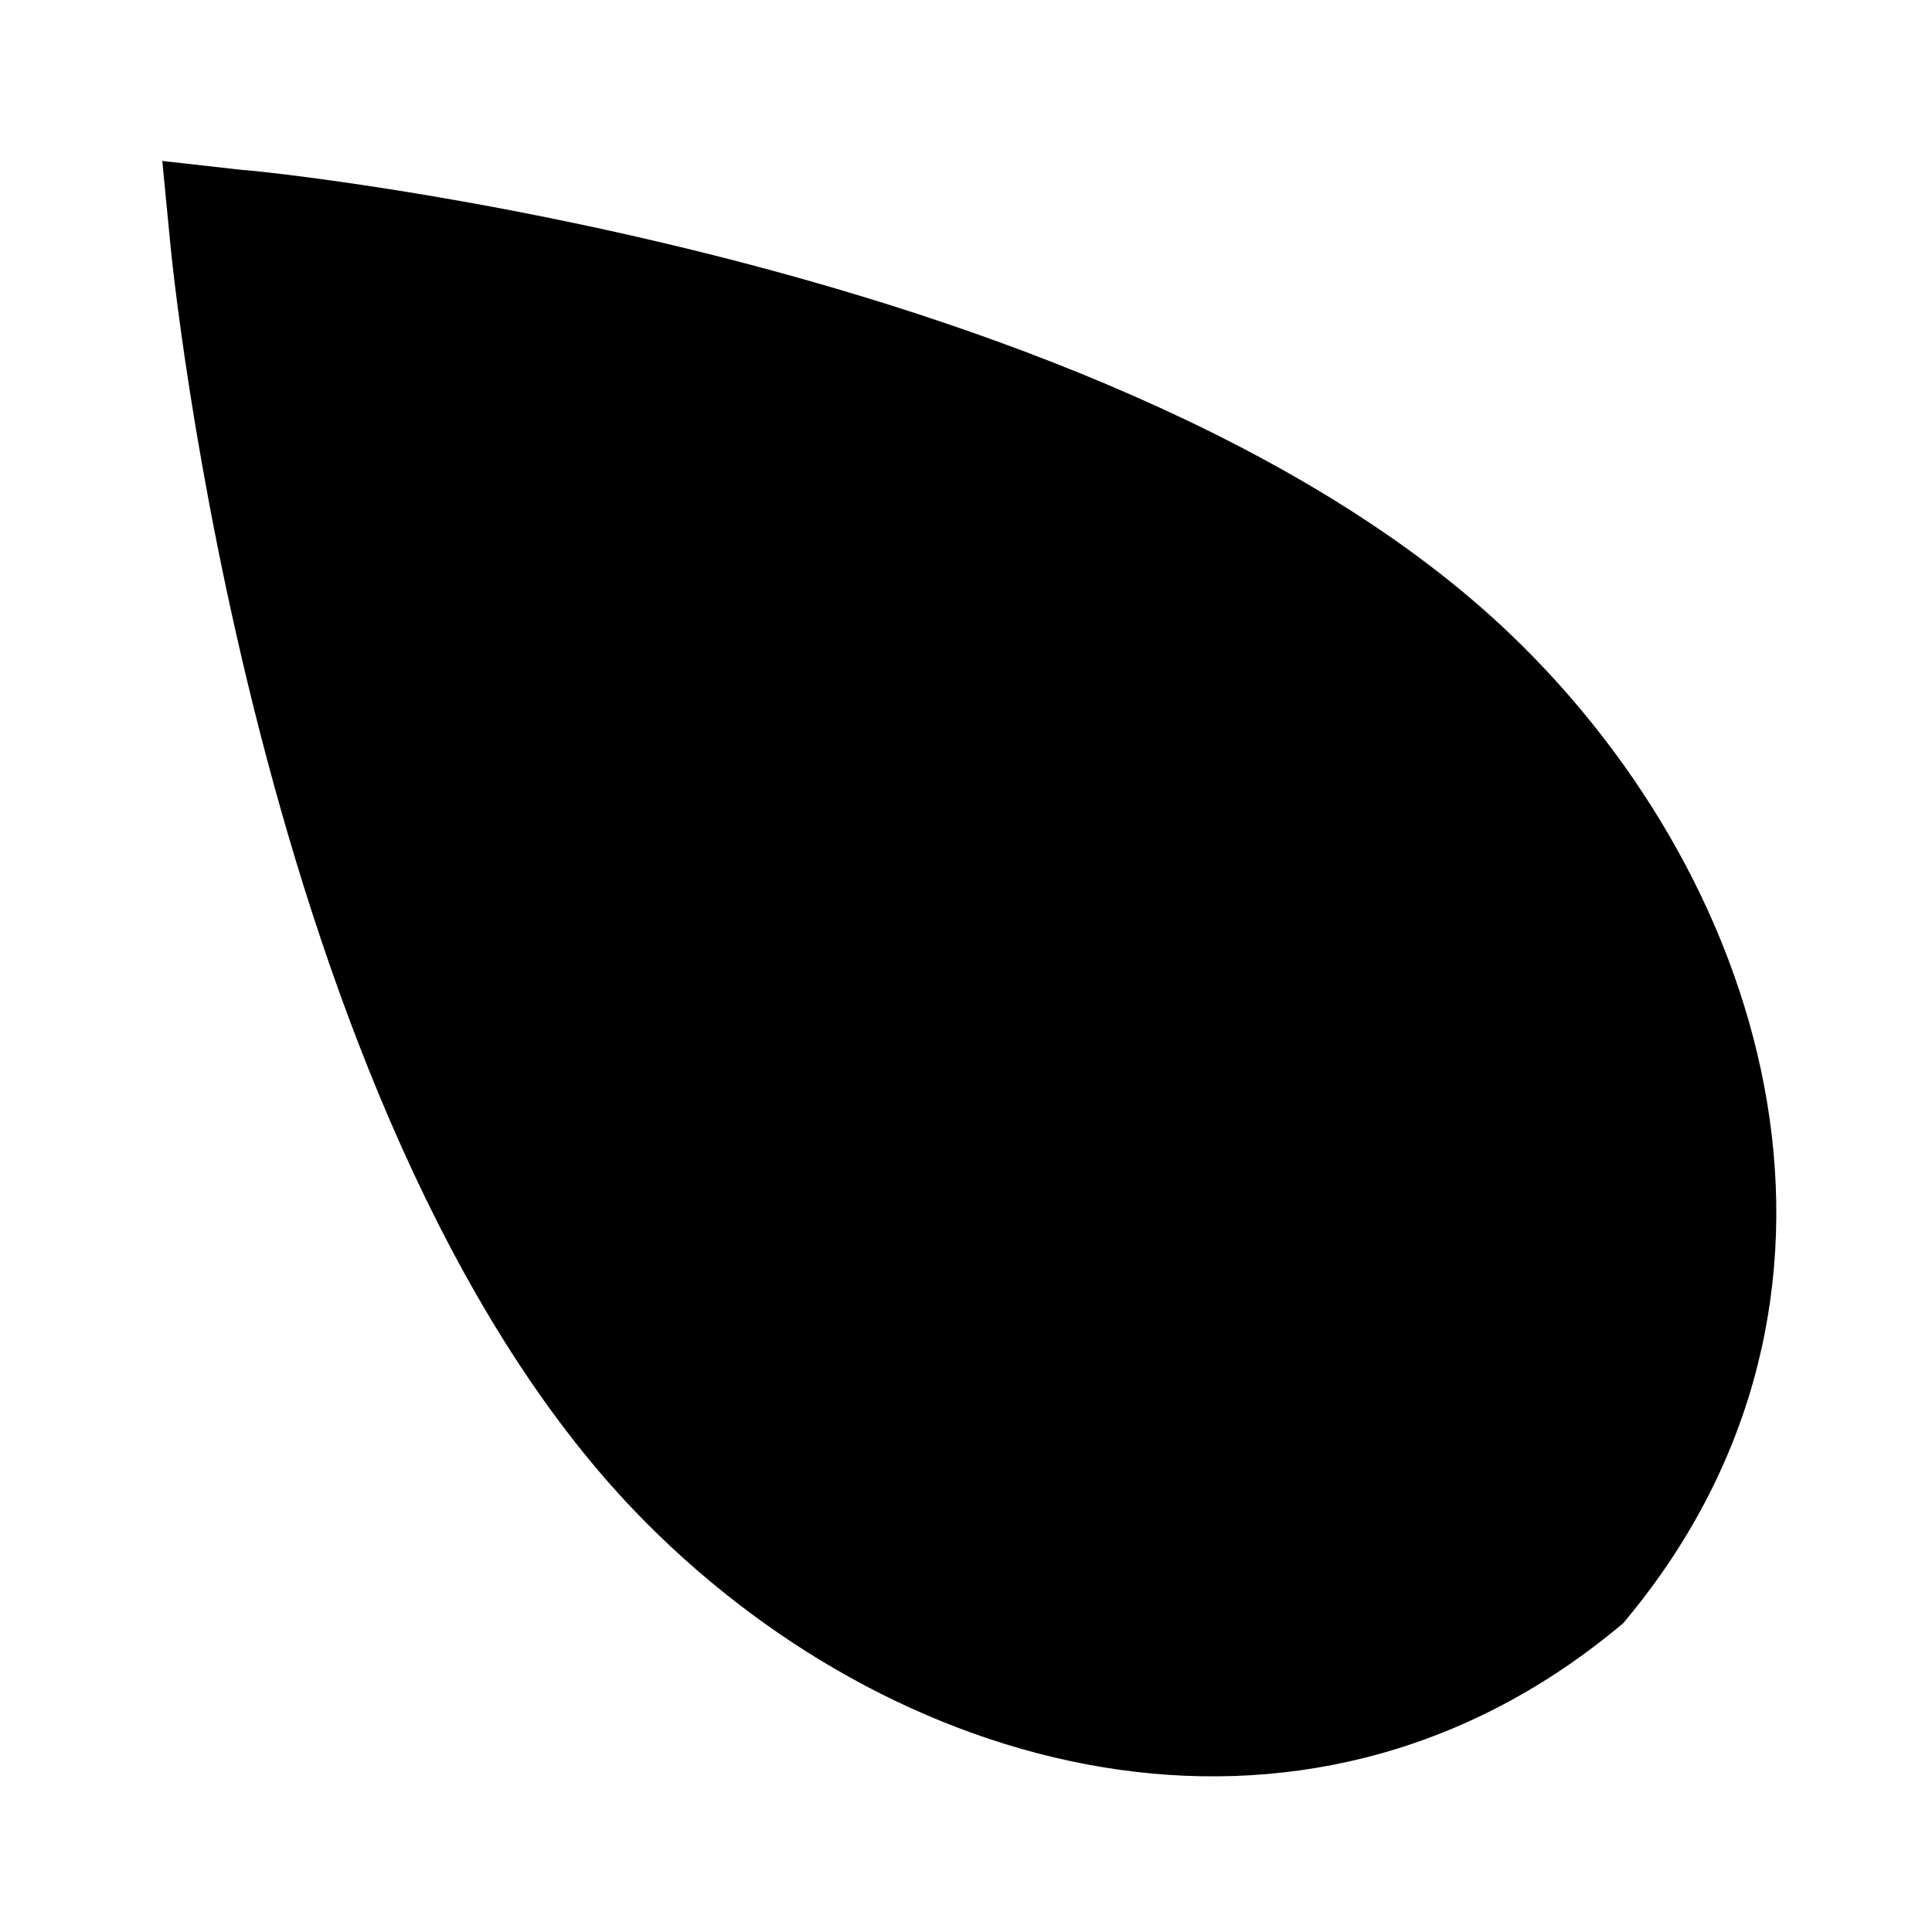
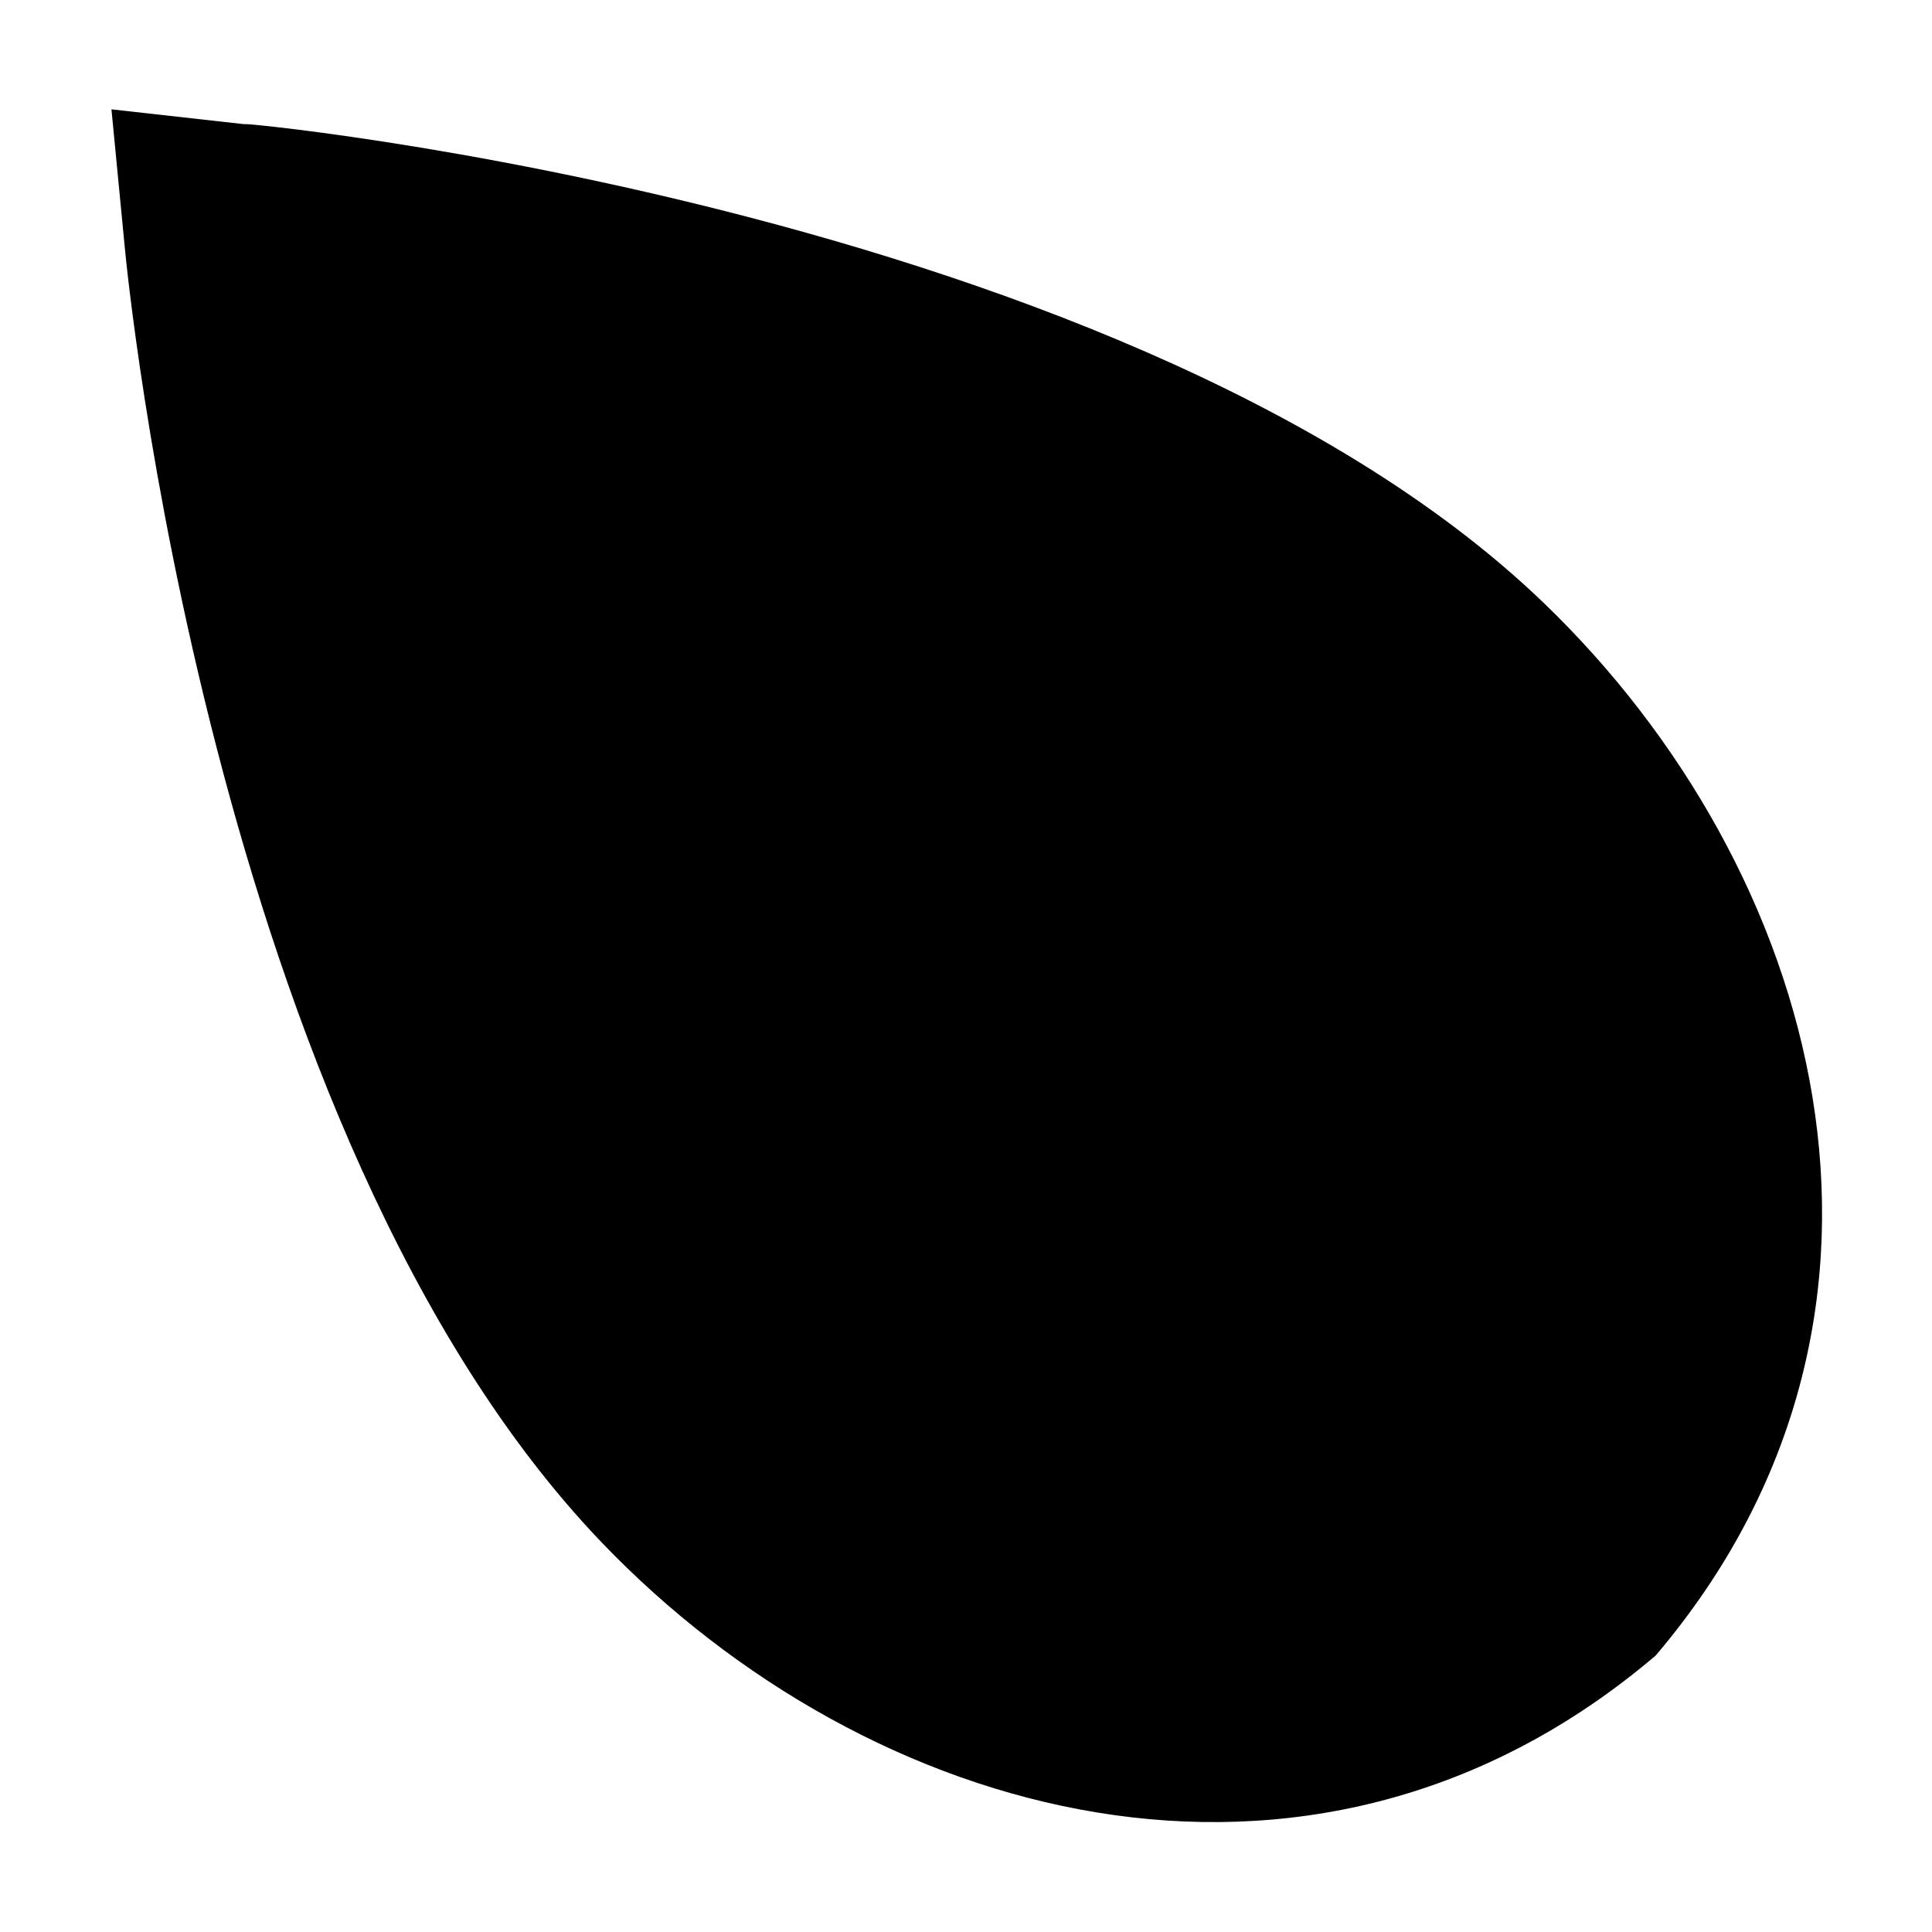
<svg xmlns="http://www.w3.org/2000/svg" xmlns:xlink="http://www.w3.org/1999/xlink" width="32" height="32" viewBox="0 0 32 32" version="1.1" id="svg1">
  <defs id="defs1">
    <linearGradient id="linearGradient6">
      <stop style="stop-color:@@PRIMARY@@;stop-opacity:1;" offset="0" id="stop6" />
      <stop style="stop-color:@@SECONDARY@@;stop-opacity:1;" offset="1" id="stop7" />
    </linearGradient>
    <linearGradient xlink:href="#linearGradient6" id="linearGradient7" x1="16.0" y1="0.0" x2="16.0" y2="32.0" gradientUnits="userSpaceOnUse" />
  </defs>
-   <path style="display:inline;fill-opacity:1;fill:url(#linearGradient7)" d="m 2.688,2.666 0.135,1.393 c 0.02,0.205 1.388,14.397 7.691,20.969 4.199,4.378 11.015,6.289 16.289,1.926 l 0.082,-0.068 0.068,-0.082 C 31.316,21.528 29.406,14.713 25.027,10.514 18.239,4.003 3.163,2.72 4.078,2.822 Z" id="path1" />
+   <path style="display:inline;fill-opacity:1;fill:url(#linearGradient7)" d="M 1.846,1.811 2.07,4.131 C 2.094,4.375 3.465,18.77 9.969,25.551 c 4.423,4.612 11.683,6.646 17.316,1.986 l 0.137,-0.115 0.115,-0.137 C 32.197,21.651 30.162,14.392 25.551,9.969 18.424,3.134 2.547,1.889 4.162,2.07 Z" id="path1" />
  <path style="display:inline;fill-opacity:1;fill:@@WHITE@@" d="m 3.951,3.949 c 0.014,0.145 1.367,14.023 7.381,20.293 3.863,4.027 10.012,5.755 14.748,1.838 C 29.997,21.344 28.27,15.195 24.242,11.332 17.973,5.319 4.094,3.965 3.951,3.949 Z" id="path2" />
</svg>
